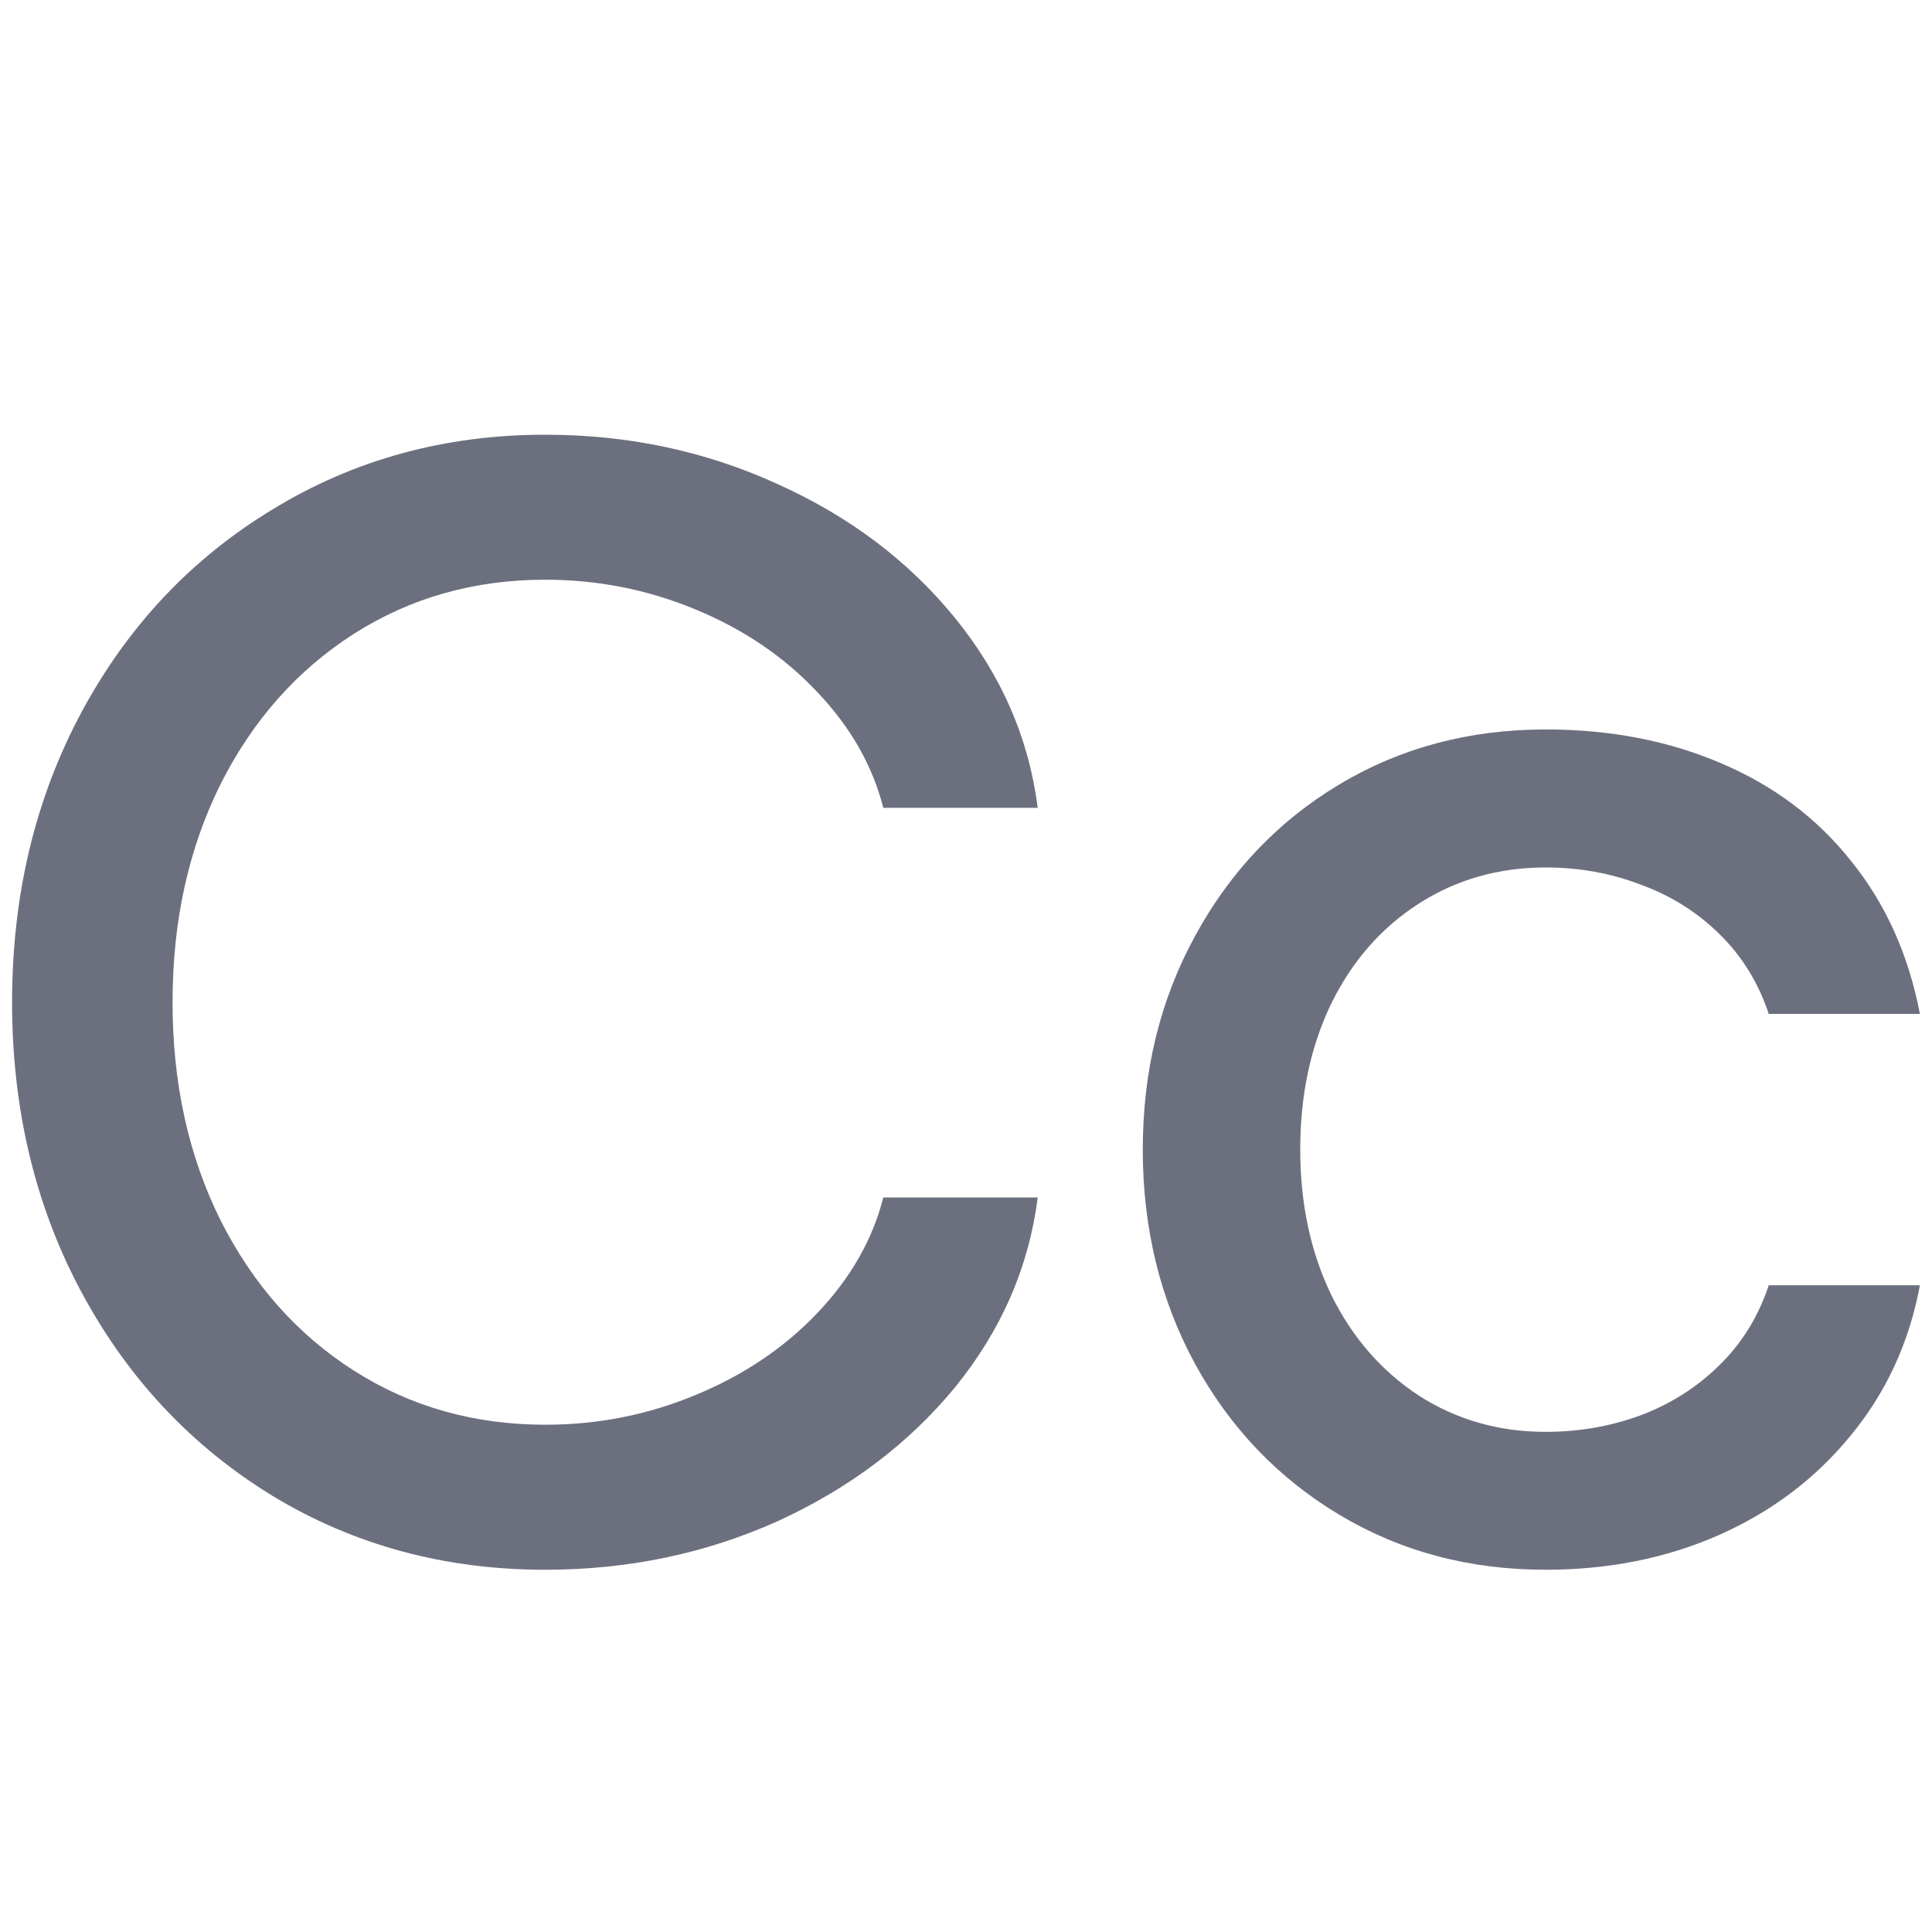
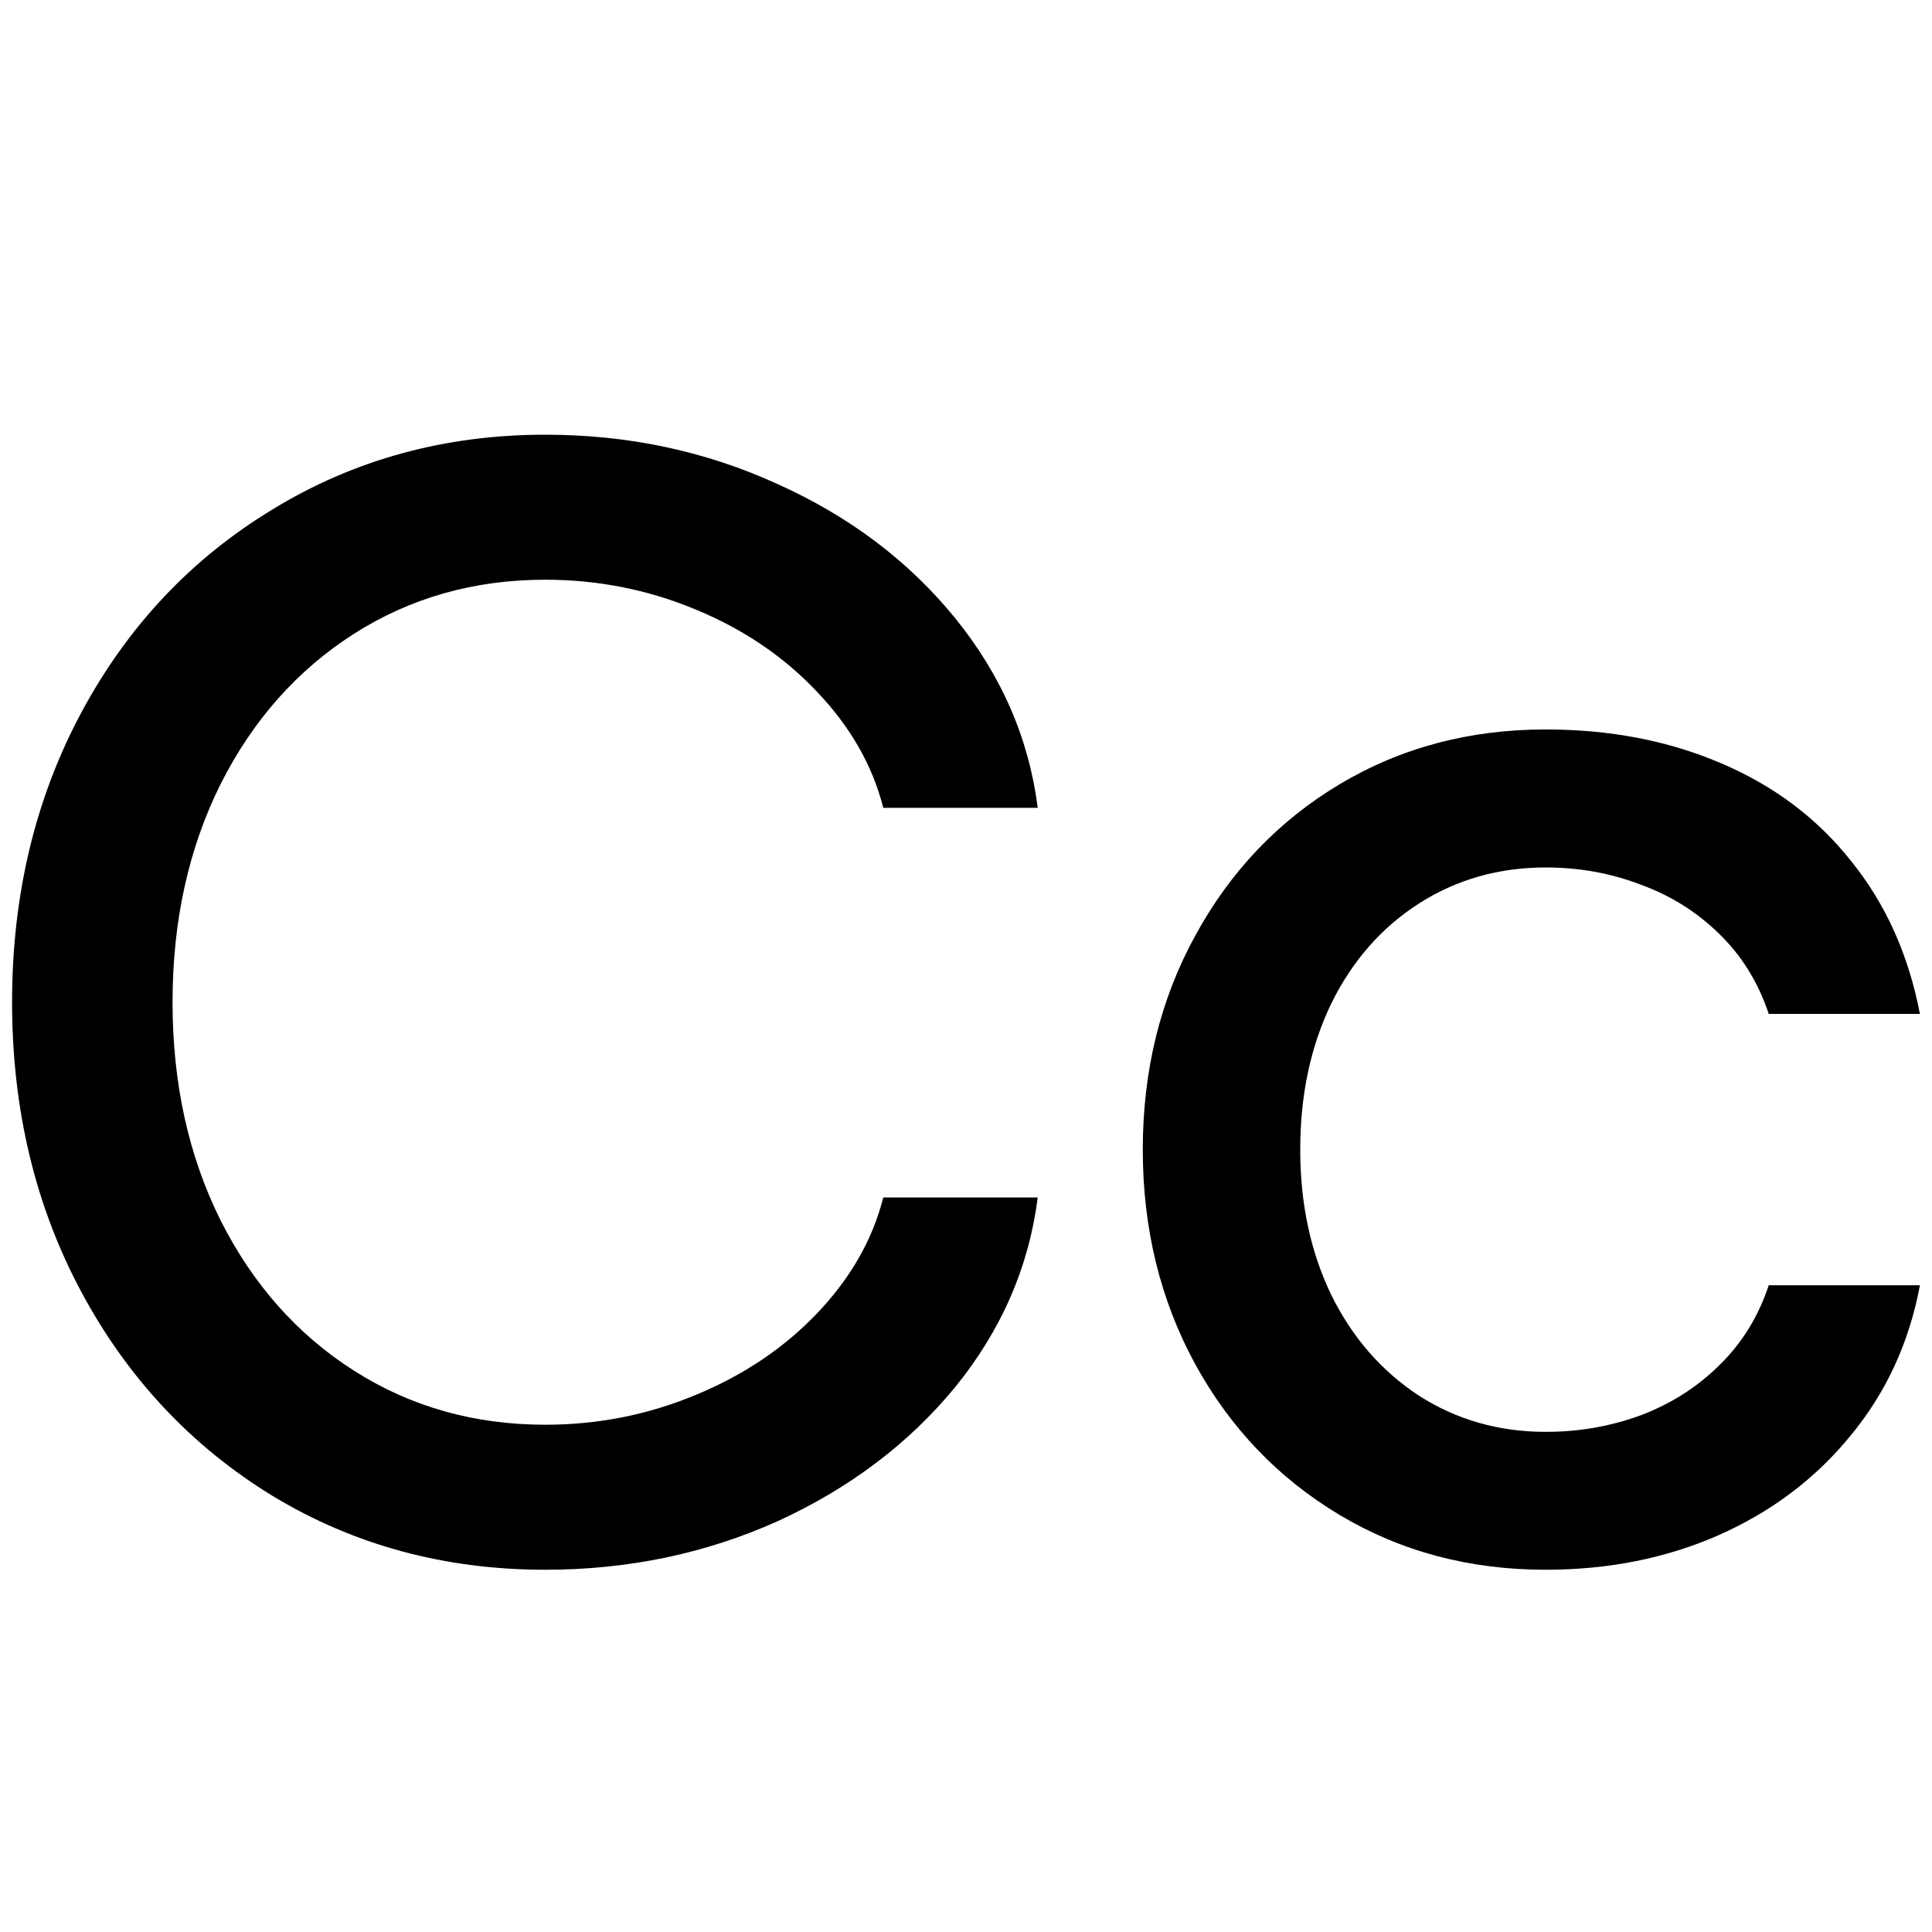
<svg xmlns="http://www.w3.org/2000/svg" width="16" height="16" viewBox="0 0 16 16" fill="none">
-   <path d="M4.516 13C3.685 13 2.933 12.797 2.26 12.39C1.587 11.979 1.059 11.416 0.675 10.702C0.292 9.988 0.1 9.187 0.1 8.3C0.1 7.413 0.292 6.612 0.675 5.898C1.059 5.184 1.587 4.624 2.26 4.217C2.933 3.806 3.685 3.6 4.516 3.6C5.202 3.6 5.843 3.736 6.44 4.009C7.036 4.277 7.526 4.647 7.91 5.119C8.293 5.591 8.521 6.115 8.594 6.69H7.315C7.226 6.34 7.043 6.019 6.766 5.729C6.493 5.439 6.159 5.212 5.762 5.048C5.366 4.883 4.951 4.801 4.516 4.801C3.928 4.801 3.4 4.95 2.931 5.249C2.463 5.548 2.094 5.963 1.826 6.495C1.561 7.028 1.429 7.629 1.429 8.3C1.429 8.971 1.561 9.572 1.826 10.105C2.094 10.637 2.463 11.053 2.931 11.351C3.4 11.65 3.928 11.799 4.516 11.799C4.951 11.799 5.366 11.717 5.762 11.552C6.159 11.388 6.493 11.163 6.766 10.877C7.043 10.587 7.226 10.267 7.315 9.917H8.594C8.521 10.492 8.293 11.016 7.91 11.488C7.526 11.955 7.036 12.325 6.44 12.598C5.843 12.866 5.202 13 4.516 13Z" fill="#6C707E" />
-   <path d="M12.8 13C12.17 13 11.601 12.849 11.094 12.546C10.587 12.243 10.189 11.827 9.899 11.299C9.609 10.767 9.464 10.174 9.464 9.521C9.464 8.867 9.609 8.276 9.899 7.748C10.189 7.216 10.587 6.798 11.094 6.495C11.601 6.192 12.17 6.041 12.8 6.041C13.333 6.041 13.817 6.134 14.251 6.32C14.69 6.506 15.05 6.777 15.331 7.132C15.617 7.486 15.806 7.908 15.9 8.397H14.648C14.562 8.138 14.426 7.917 14.239 7.735C14.055 7.554 13.838 7.417 13.587 7.326C13.339 7.231 13.078 7.184 12.8 7.184C12.413 7.184 12.063 7.283 11.752 7.482C11.441 7.681 11.198 7.958 11.024 8.313C10.853 8.668 10.768 9.07 10.768 9.521C10.768 9.966 10.853 10.367 11.024 10.722C11.198 11.076 11.441 11.355 11.752 11.559C12.063 11.758 12.413 11.858 12.8 11.858C13.078 11.858 13.339 11.812 13.587 11.721C13.838 11.626 14.055 11.488 14.239 11.306C14.426 11.124 14.562 10.903 14.648 10.644H15.9C15.811 11.12 15.619 11.535 15.325 11.89C15.035 12.245 14.671 12.52 14.232 12.714C13.797 12.905 13.32 13 12.8 13Z" fill="#6C707E" />
+   <path d="M4.516 13C3.685 13 2.933 12.797 2.26 12.39C1.587 11.979 1.059 11.416 0.675 10.702C0.292 9.988 0.1 9.187 0.1 8.3C0.1 7.413 0.292 6.612 0.675 5.898C1.059 5.184 1.587 4.624 2.26 4.217C2.933 3.806 3.685 3.6 4.516 3.6C5.202 3.6 5.843 3.736 6.44 4.009C7.036 4.277 7.526 4.647 7.91 5.119C8.293 5.591 8.521 6.115 8.594 6.69H7.315C7.226 6.34 7.043 6.019 6.766 5.729C6.493 5.439 6.159 5.212 5.762 5.048C5.366 4.883 4.951 4.801 4.516 4.801C3.928 4.801 3.4 4.95 2.931 5.249C2.463 5.548 2.094 5.963 1.826 6.495C1.561 7.028 1.429 7.629 1.429 8.3C1.429 8.971 1.561 9.572 1.826 10.105C2.094 10.637 2.463 11.053 2.931 11.351C3.4 11.65 3.928 11.799 4.516 11.799C4.951 11.799 5.366 11.717 5.762 11.552C6.159 11.388 6.493 11.163 6.766 10.877C7.043 10.587 7.226 10.267 7.315 9.917H8.594C8.521 10.492 8.293 11.016 7.91 11.488C7.526 11.955 7.036 12.325 6.44 12.598C5.843 12.866 5.202 13 4.516 13Z" fill="currentColor" />
+   <path d="M12.8 13C12.17 13 11.601 12.849 11.094 12.546C10.587 12.243 10.189 11.827 9.899 11.299C9.609 10.767 9.464 10.174 9.464 9.521C9.464 8.867 9.609 8.276 9.899 7.748C10.189 7.216 10.587 6.798 11.094 6.495C11.601 6.192 12.17 6.041 12.8 6.041C13.333 6.041 13.817 6.134 14.251 6.32C14.69 6.506 15.05 6.777 15.331 7.132C15.617 7.486 15.806 7.908 15.9 8.397H14.648C14.562 8.138 14.426 7.917 14.239 7.735C14.055 7.554 13.838 7.417 13.587 7.326C13.339 7.231 13.078 7.184 12.8 7.184C12.413 7.184 12.063 7.283 11.752 7.482C11.441 7.681 11.198 7.958 11.024 8.313C10.853 8.668 10.768 9.07 10.768 9.521C10.768 9.966 10.853 10.367 11.024 10.722C11.198 11.076 11.441 11.355 11.752 11.559C12.063 11.758 12.413 11.858 12.8 11.858C13.078 11.858 13.339 11.812 13.587 11.721C13.838 11.626 14.055 11.488 14.239 11.306C14.426 11.124 14.562 10.903 14.648 10.644H15.9C15.811 11.12 15.619 11.535 15.325 11.89C15.035 12.245 14.671 12.52 14.232 12.714C13.797 12.905 13.32 13 12.8 13Z" fill="currentColor" />
</svg>
